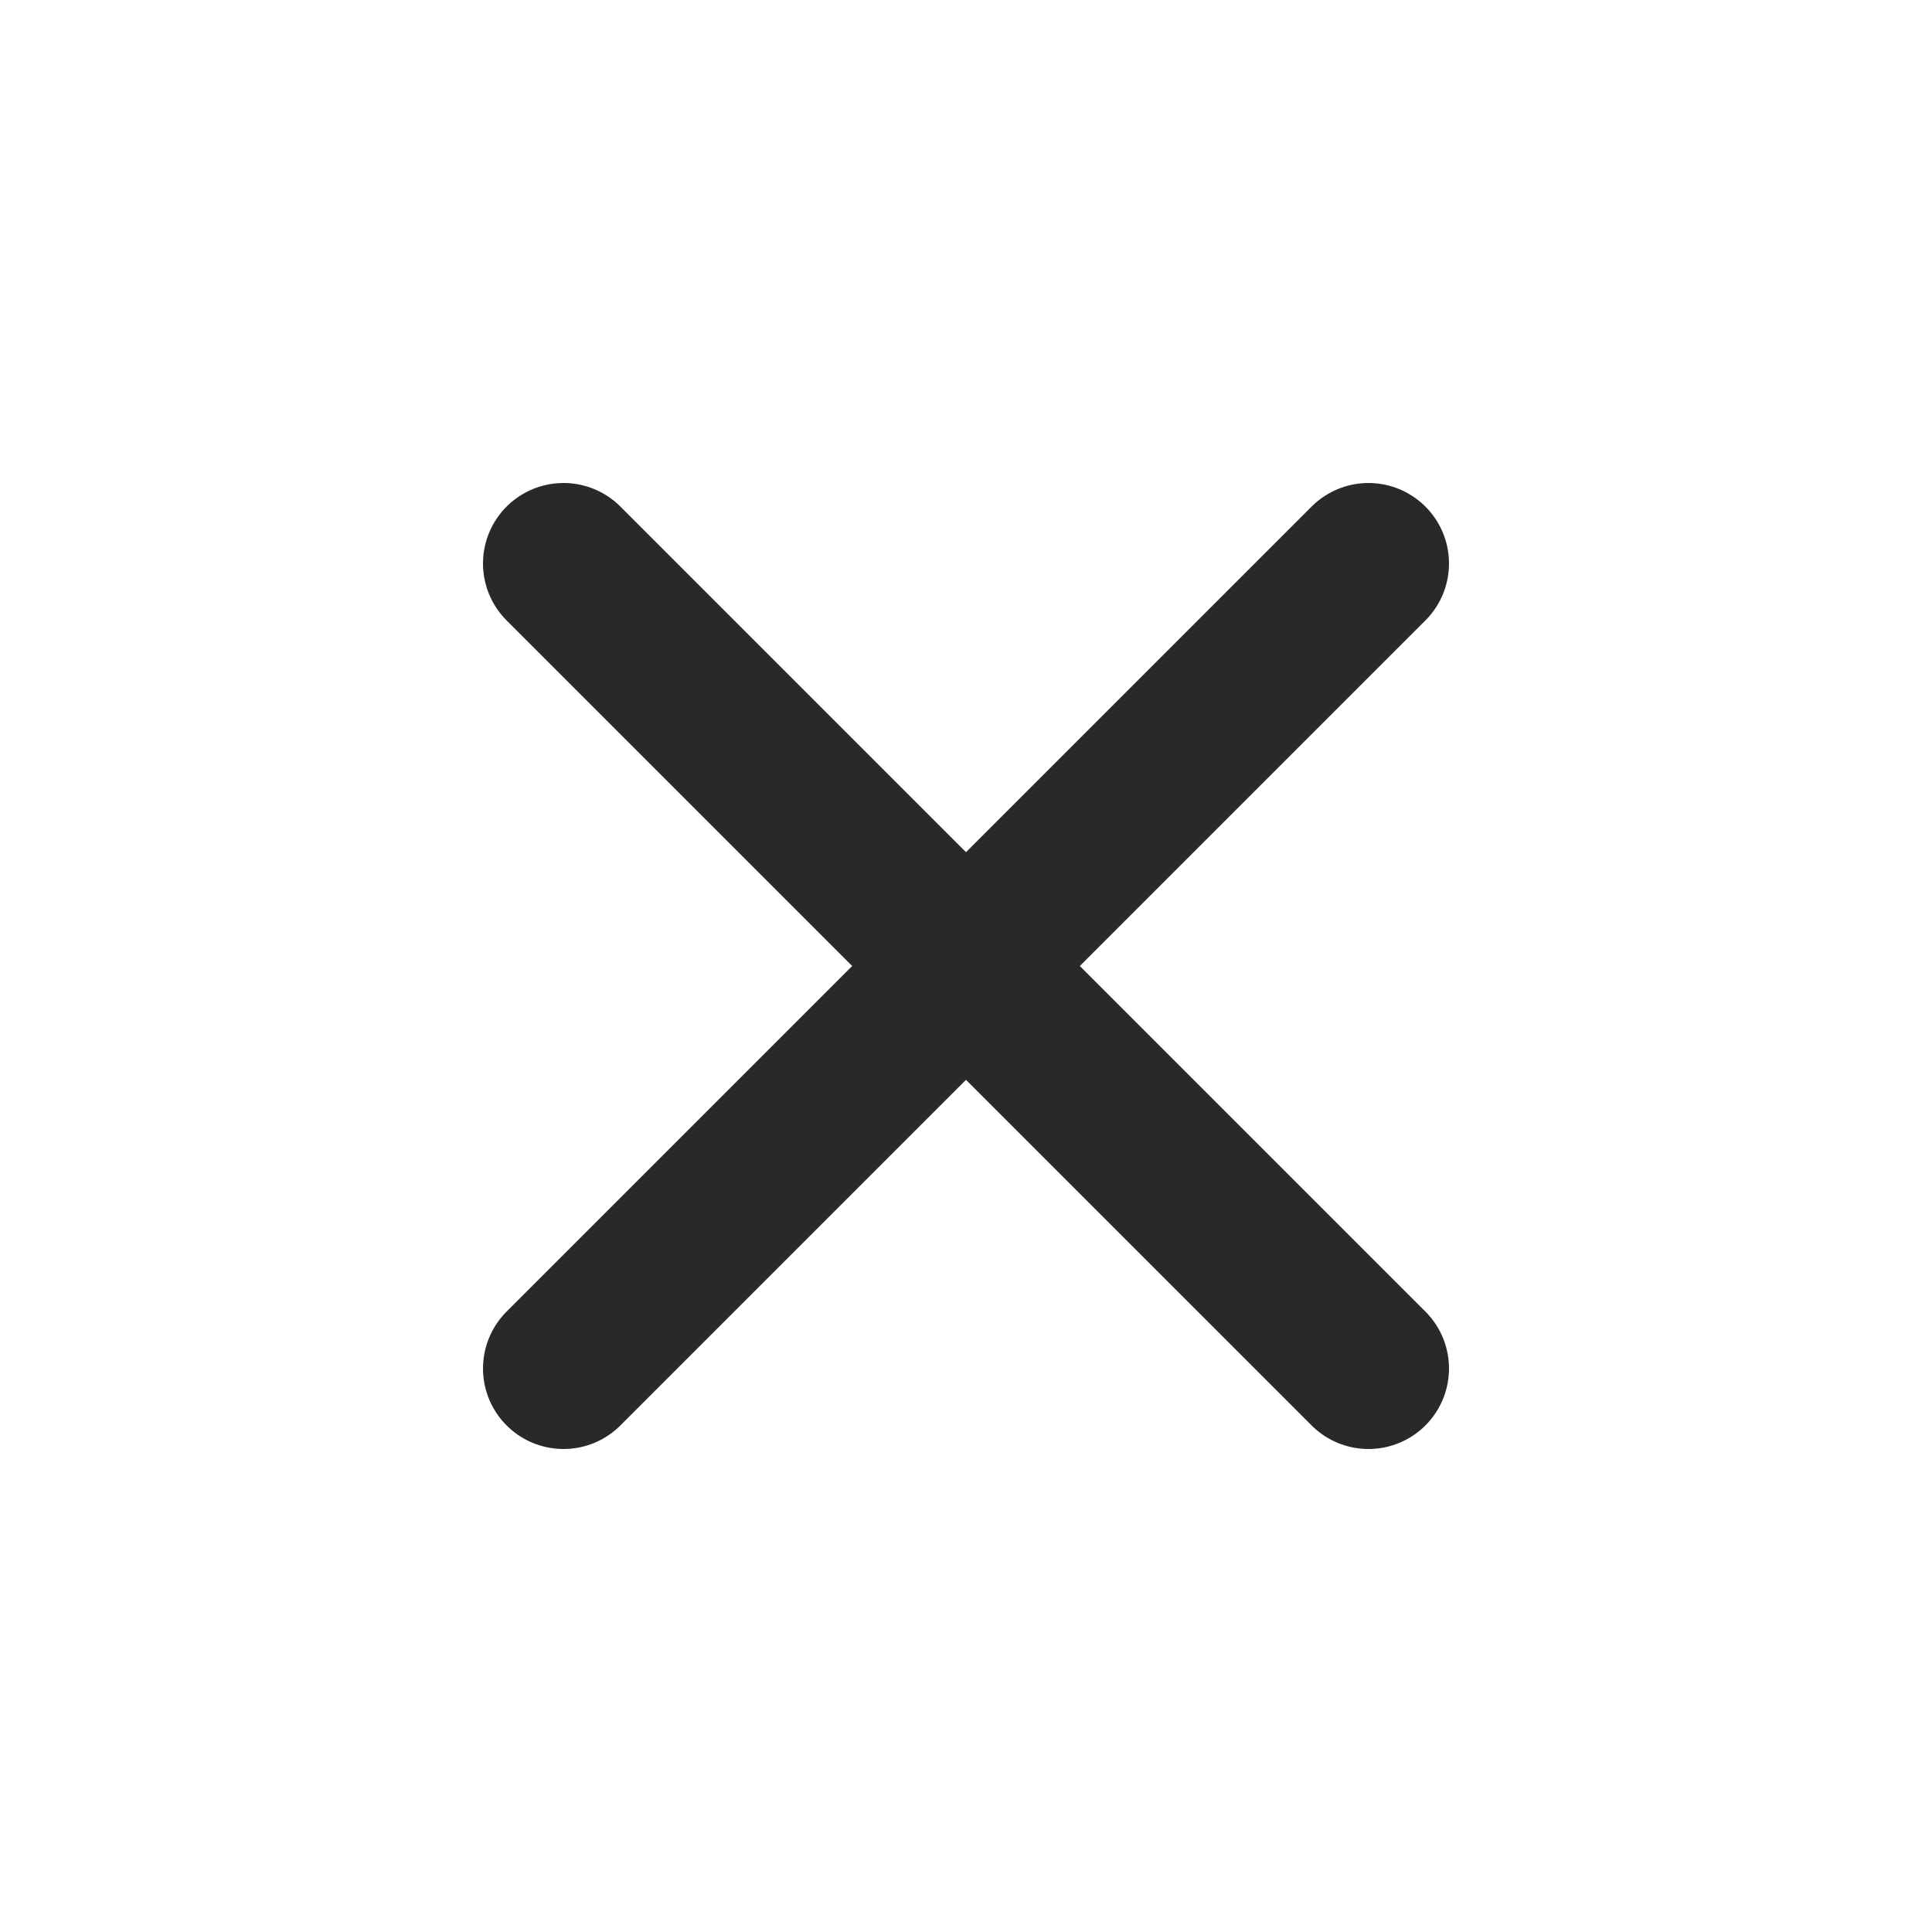
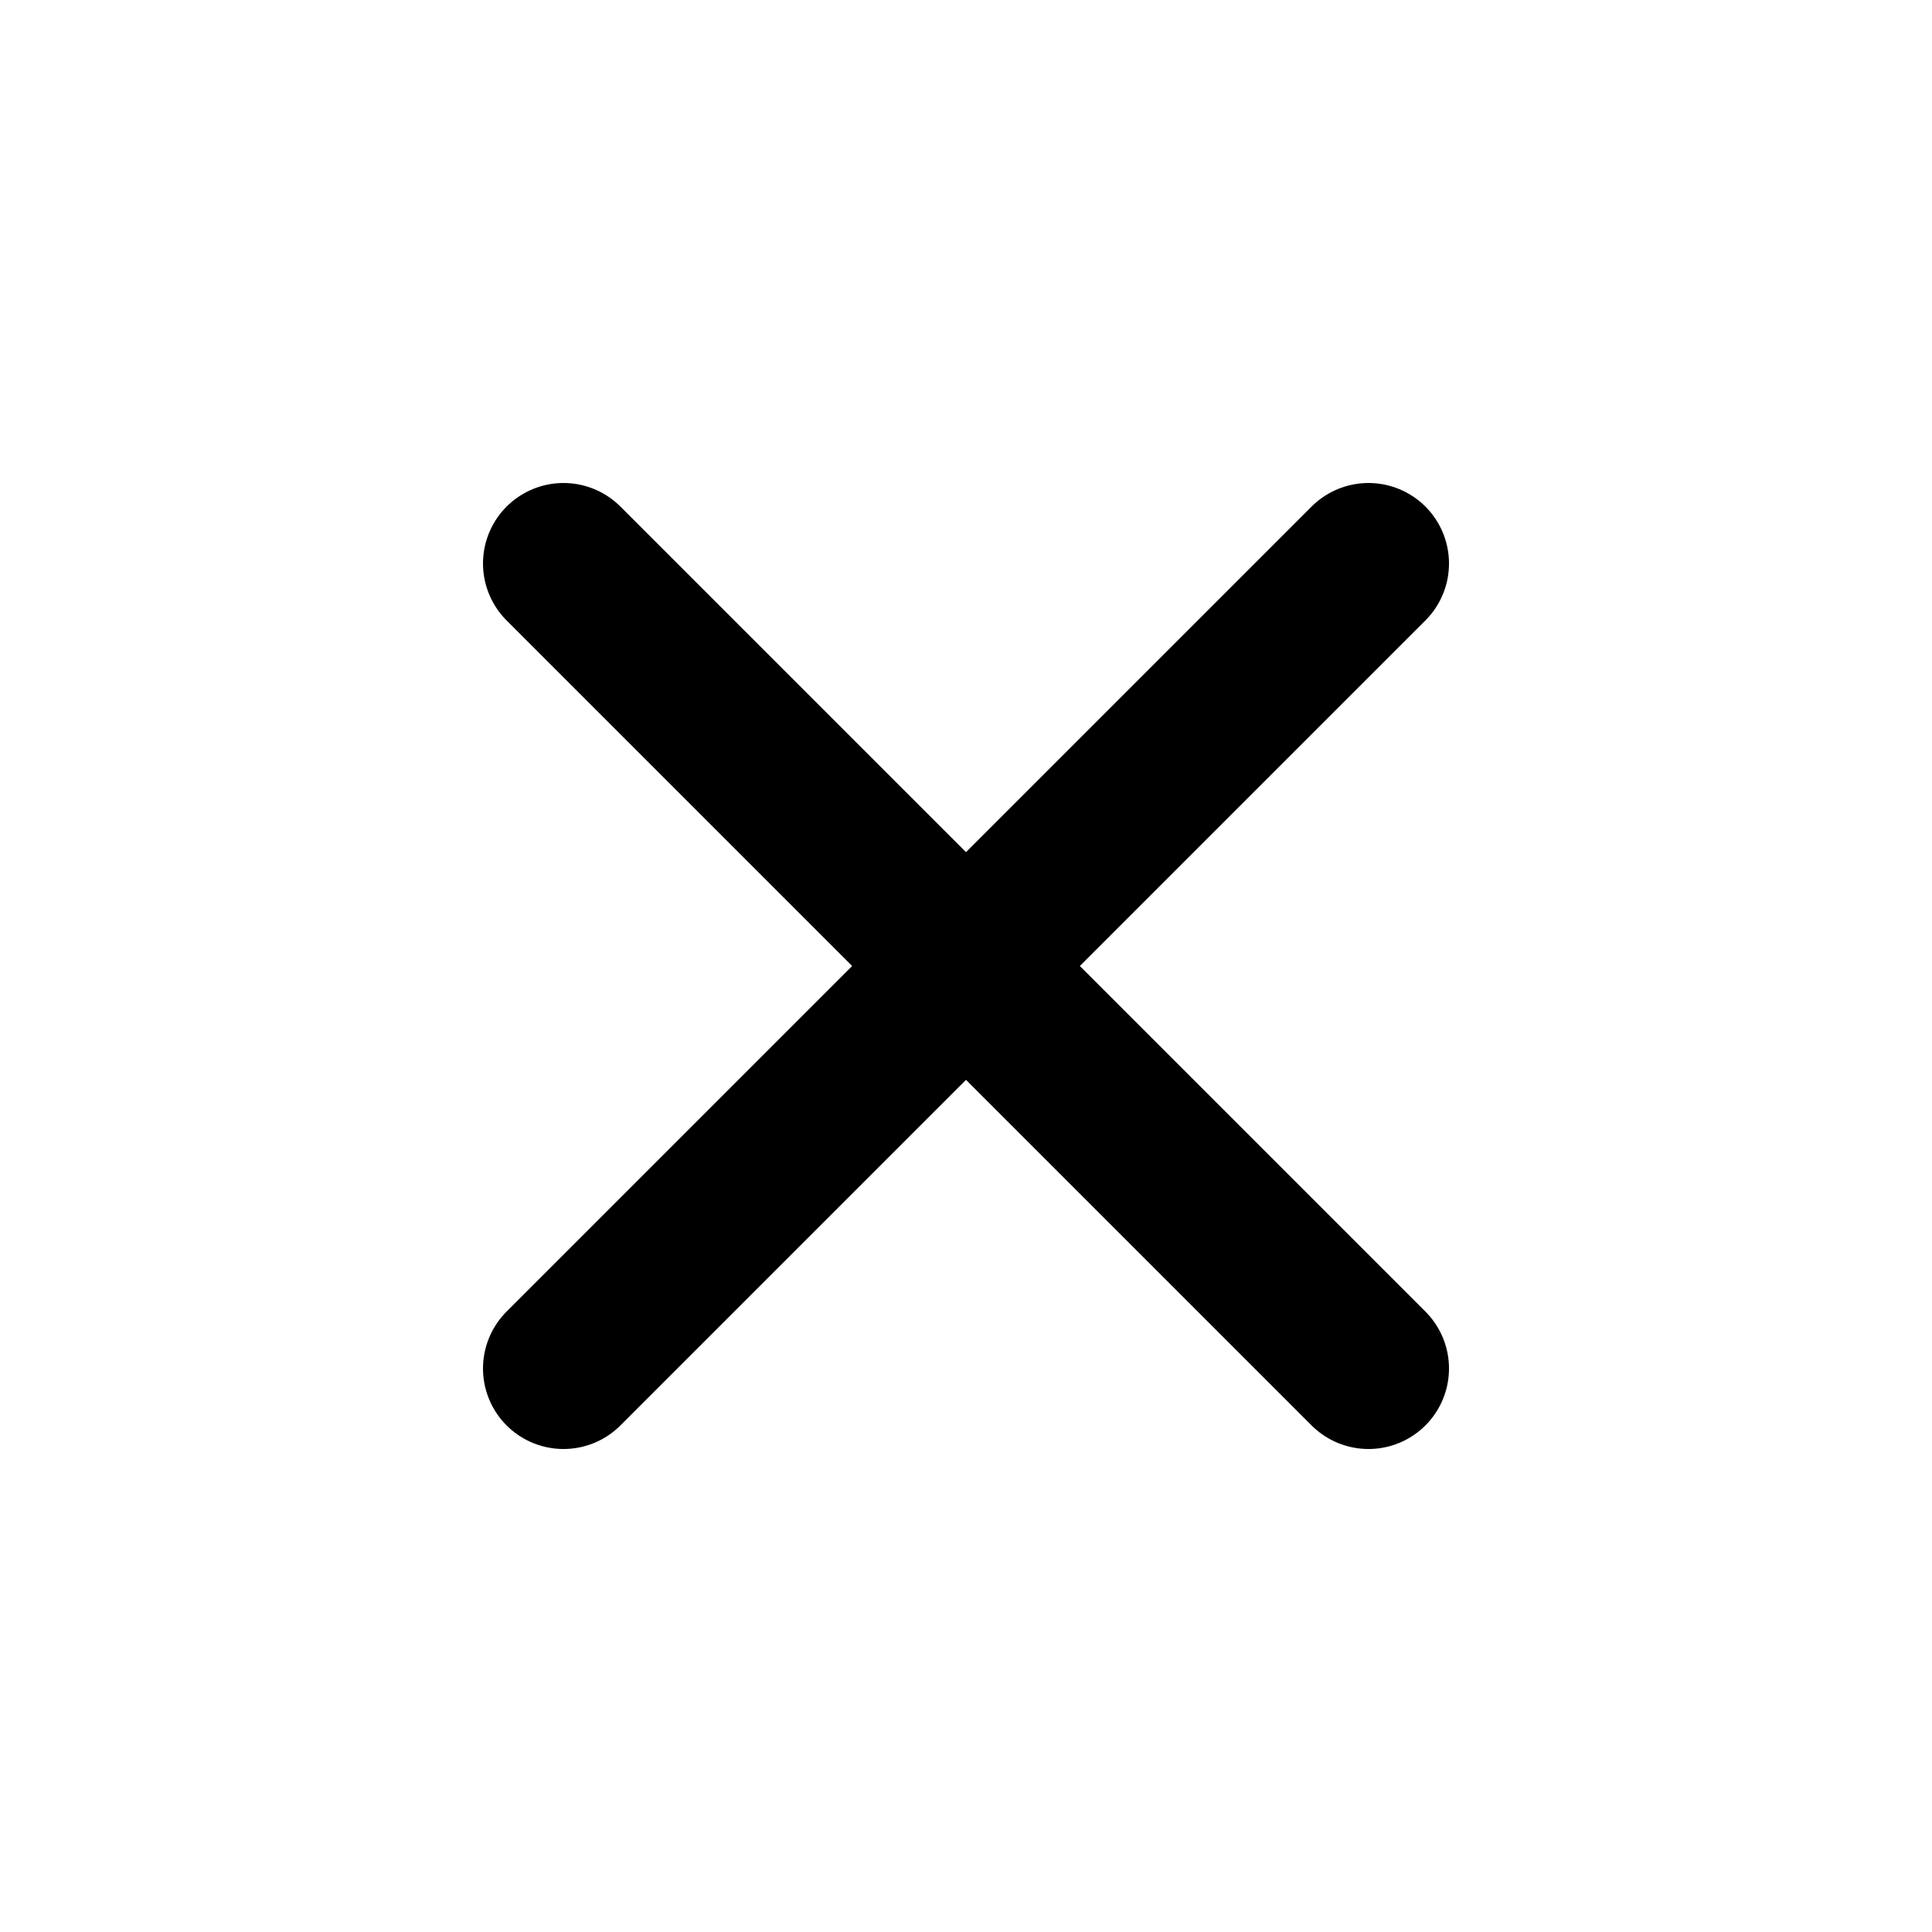
<svg xmlns="http://www.w3.org/2000/svg" width="24" height="24" viewBox="0 0 24 24" fill="none">
-   <path d="M7 7L17 17M7 17L17 7" stroke="#292929" stroke-width="2" stroke-linecap="round" stroke-linejoin="round" />
+   <path d="M7 7L17 17M7 17L17 7" stroke="currentColor" stroke-width="2" stroke-linecap="round" stroke-linejoin="round" />
</svg>
